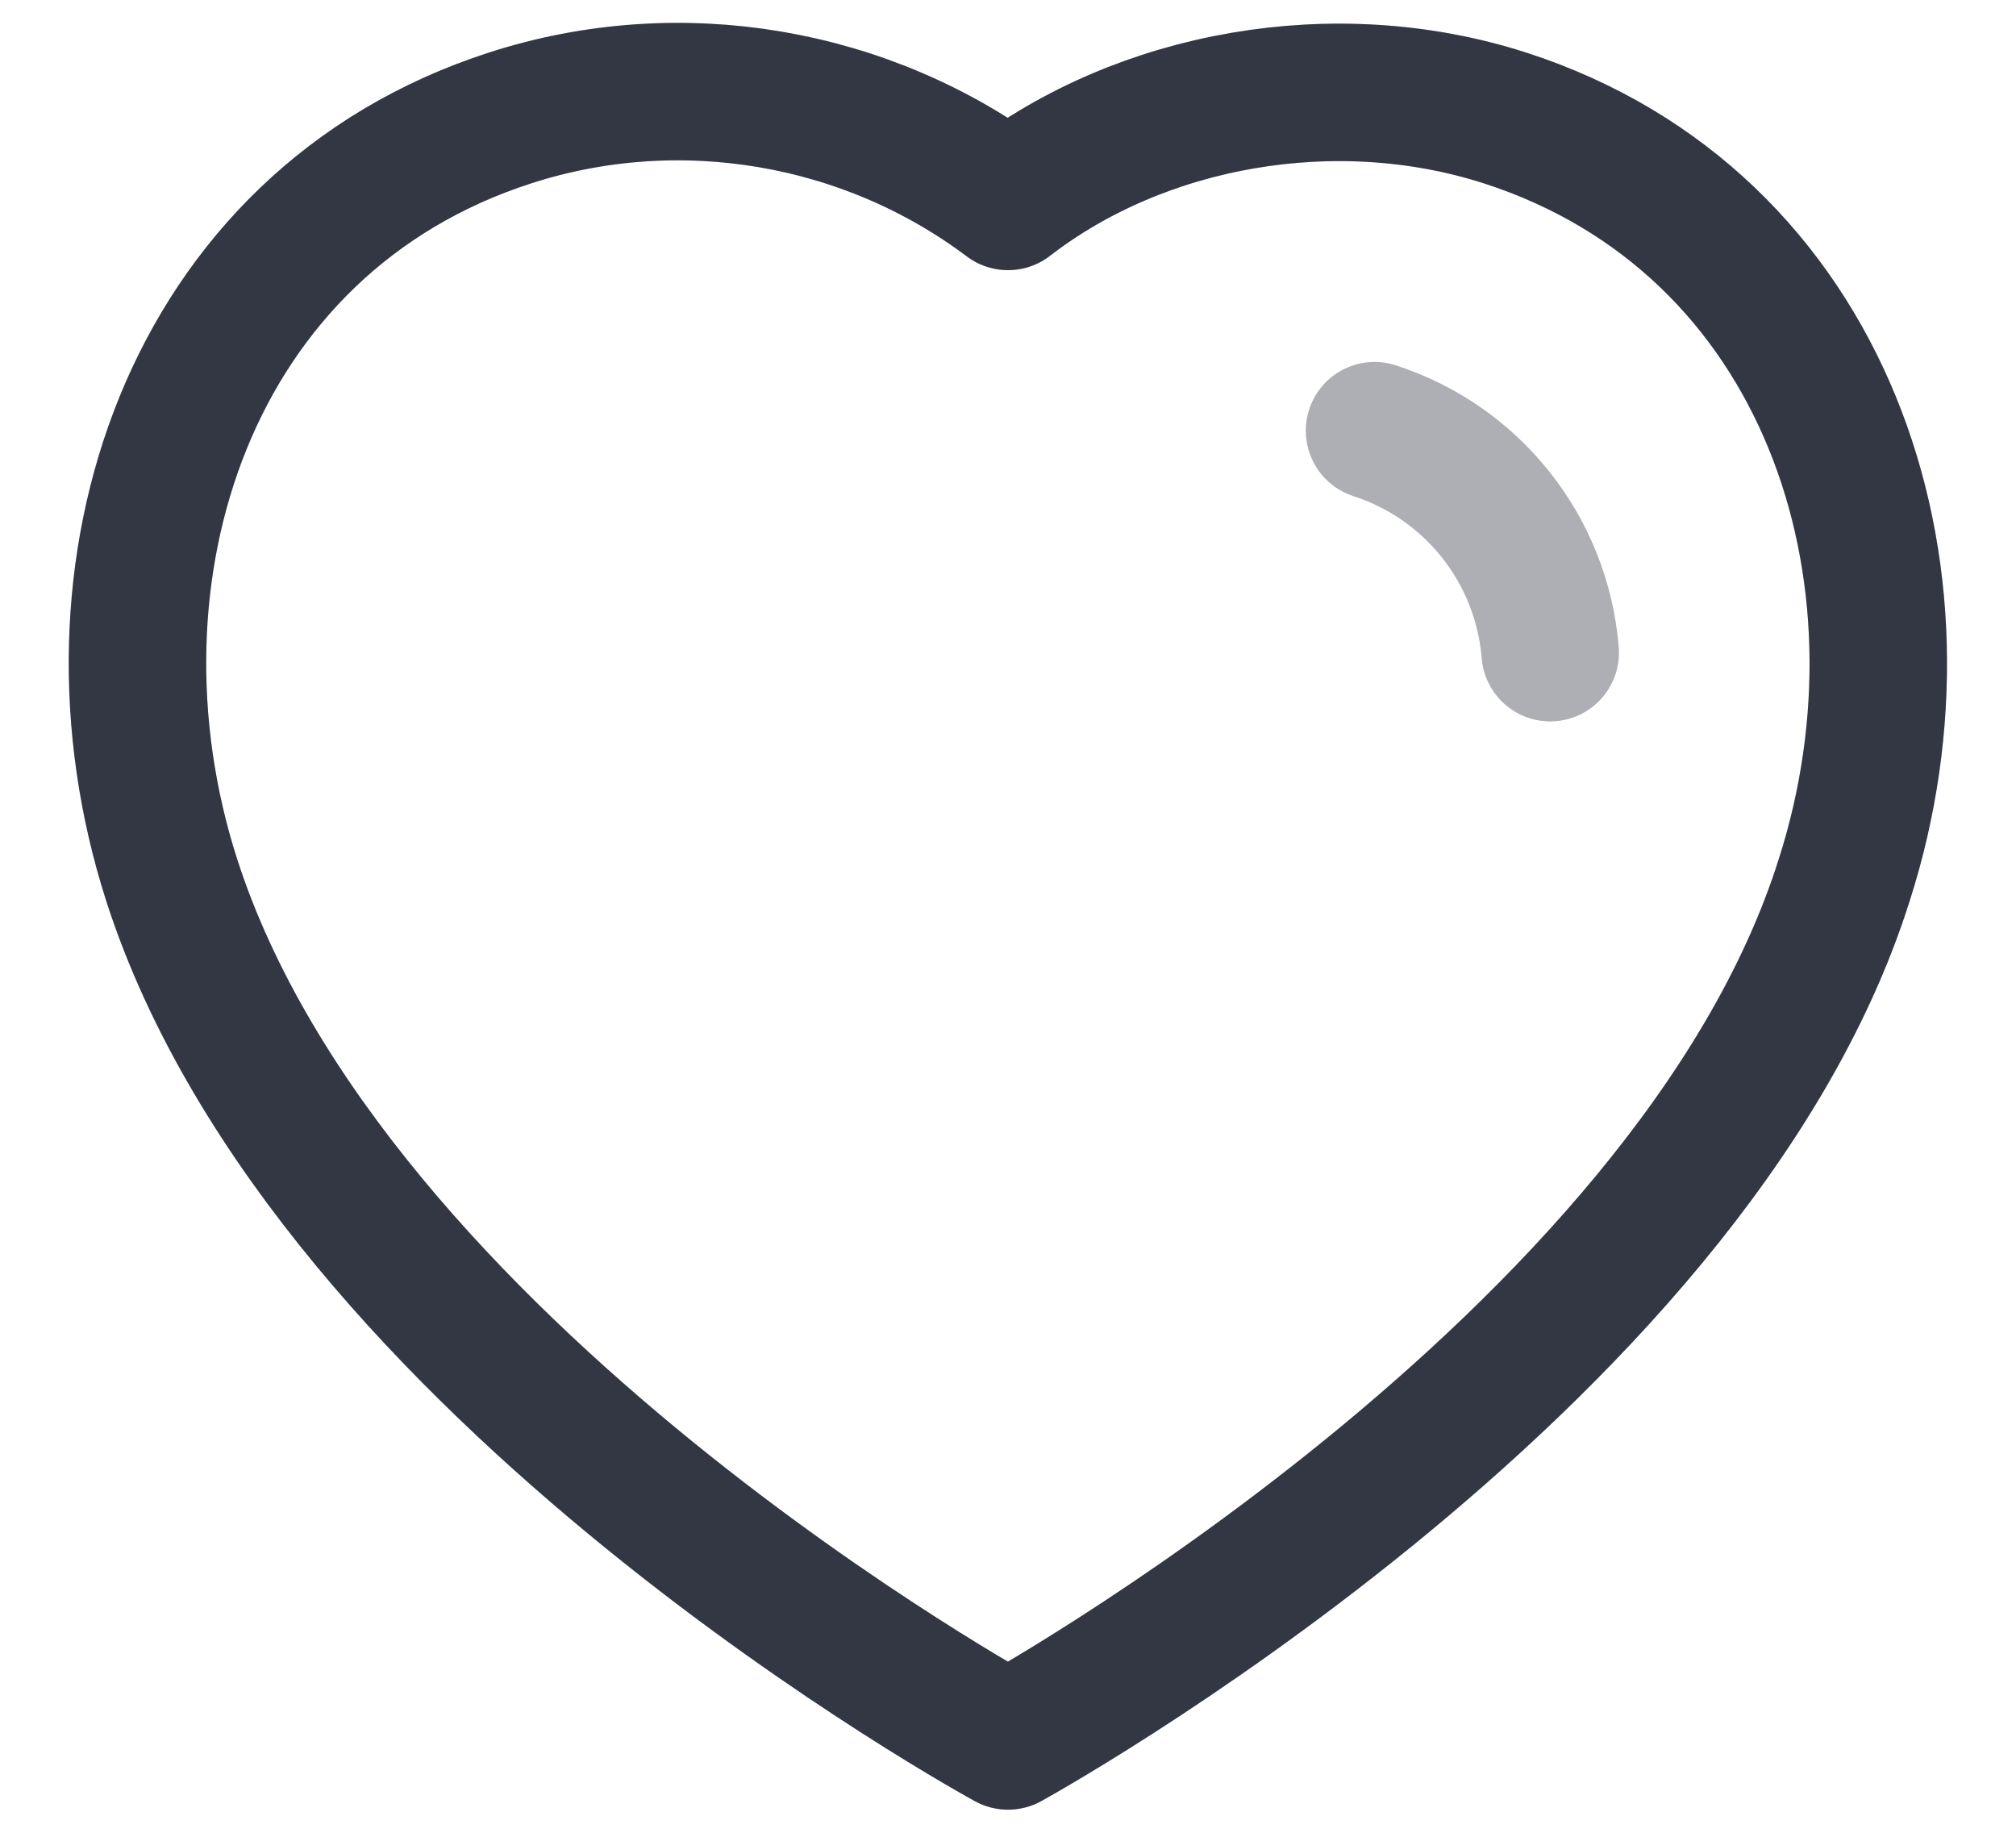
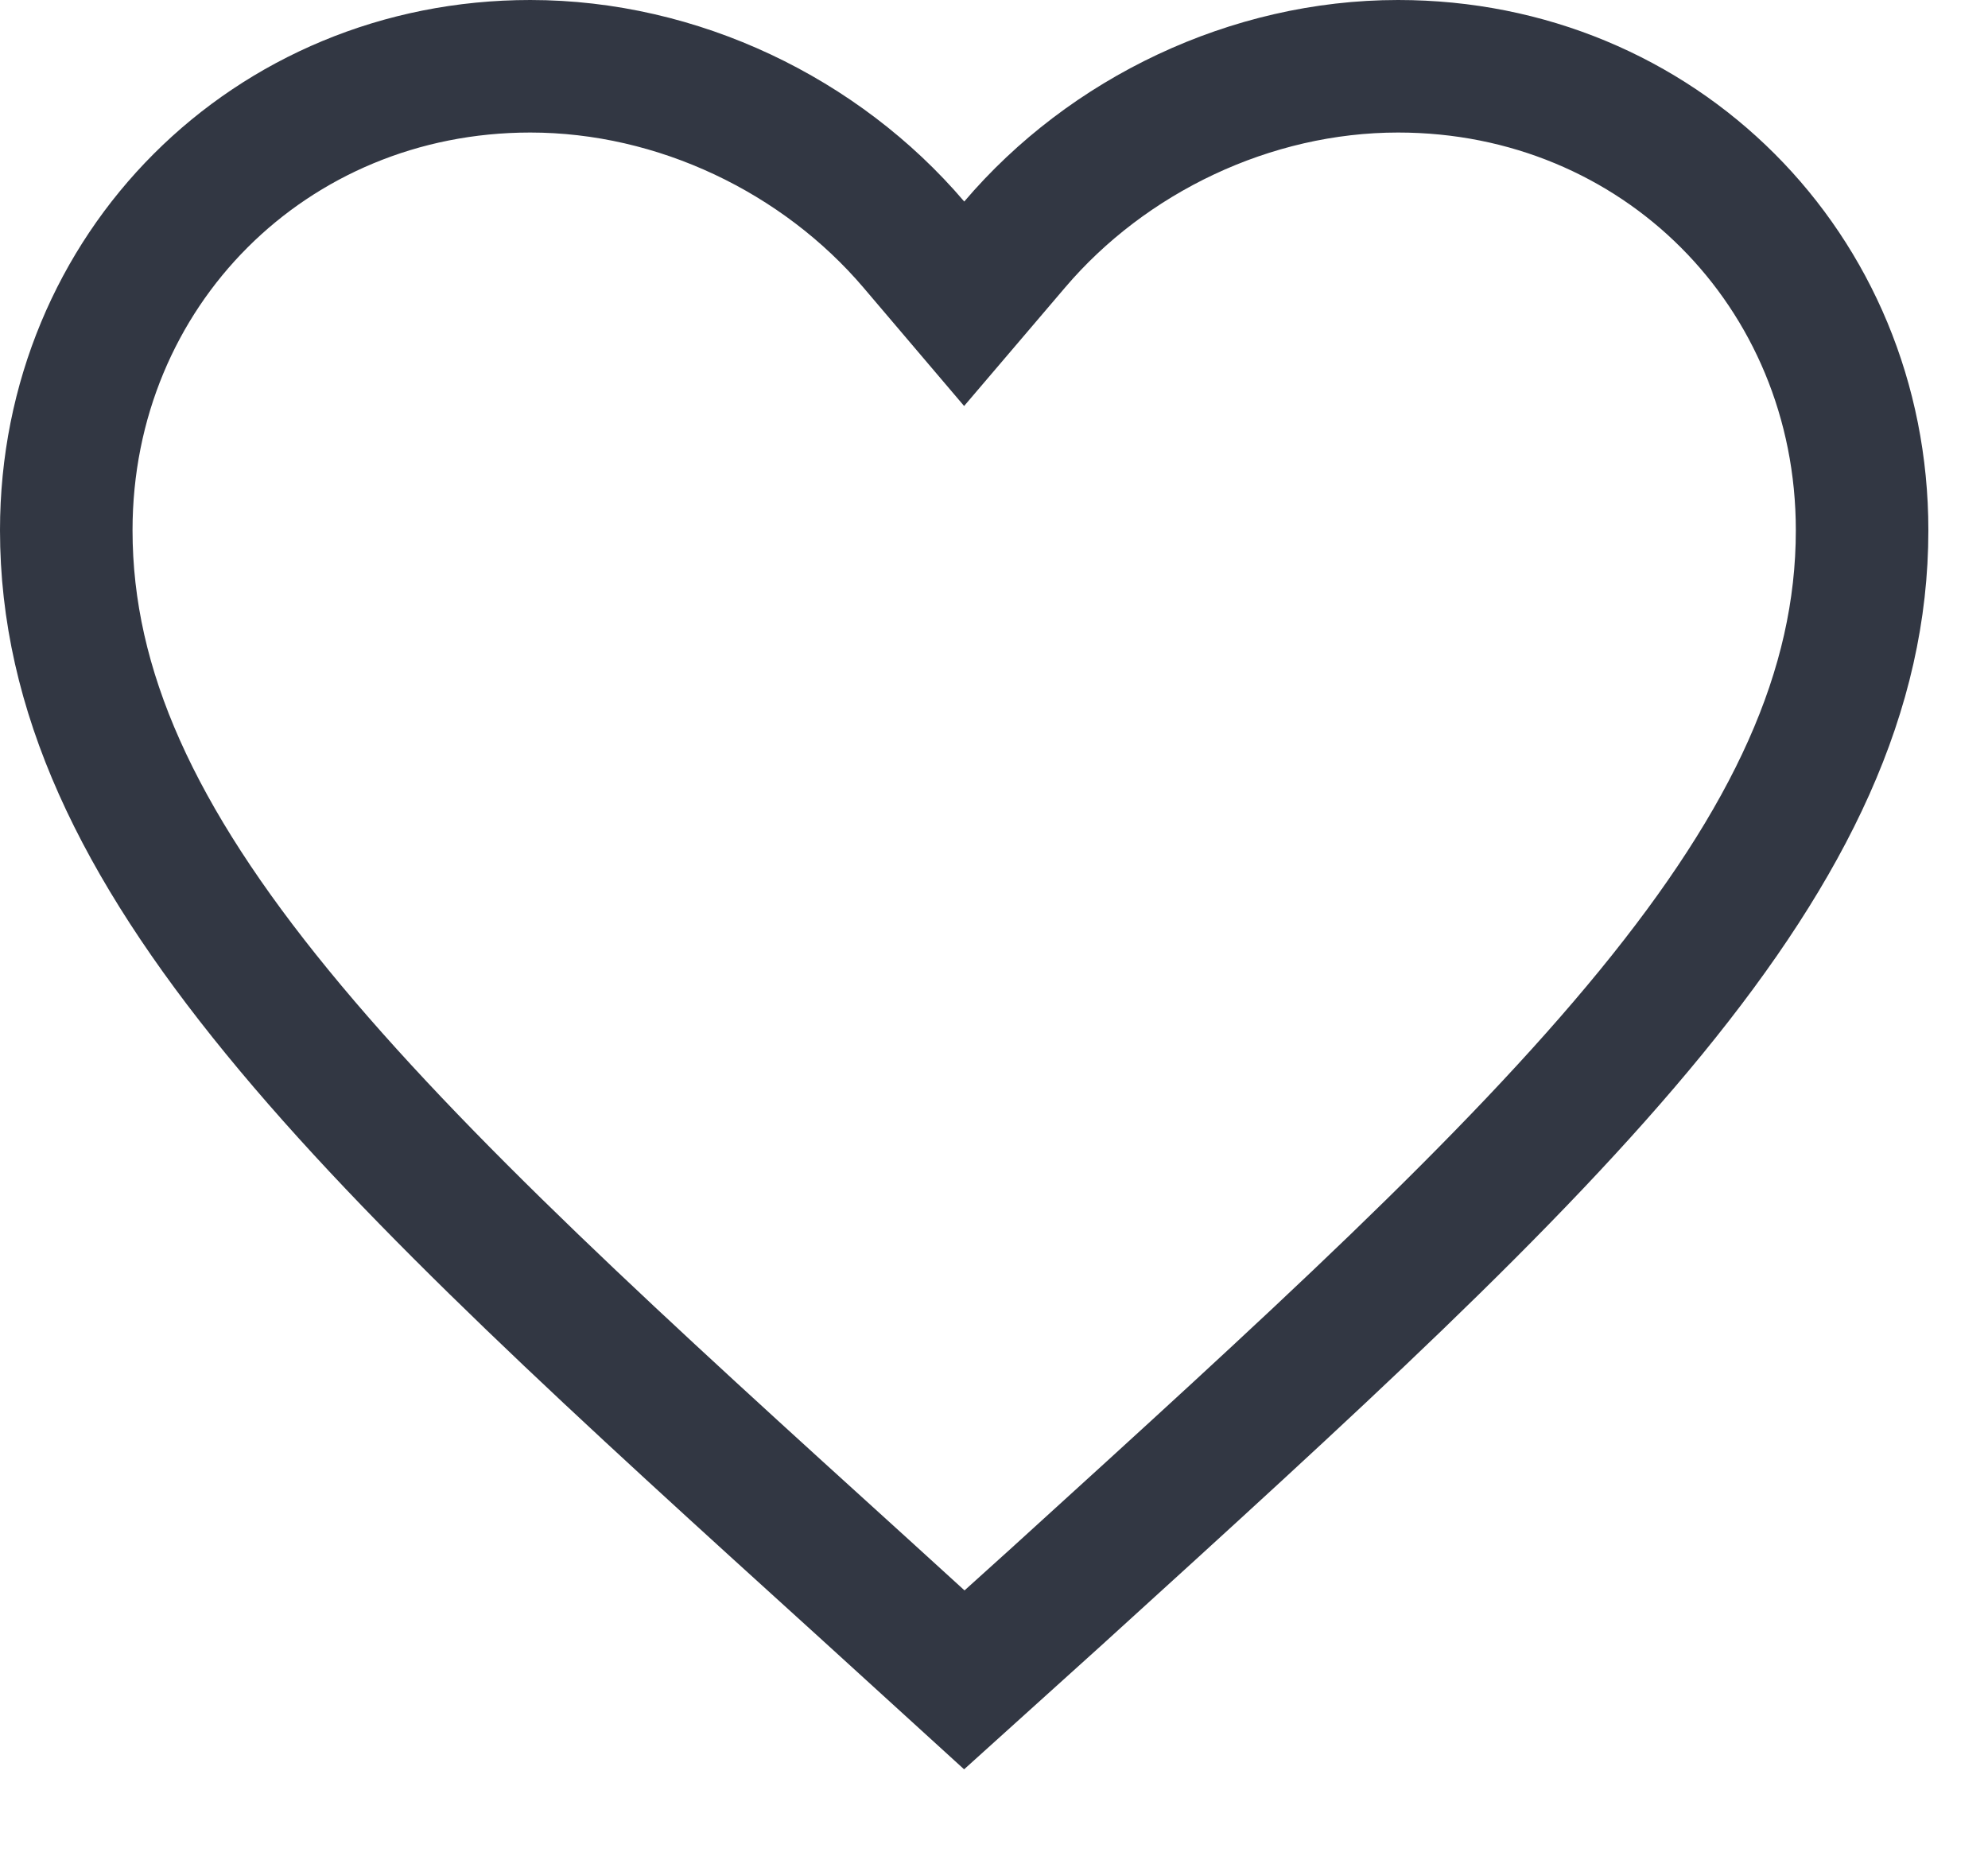
- <svg xmlns="http://www.w3.org/2000/svg" width="22" height="20" viewBox="0 0 22 20" fill="none">
-   <g id="Heart">
-     <g id="Stroke 1">
-       <path fill-rule="evenodd" clip-rule="evenodd" d="M1.872 9.598C0.799 6.248 2.053 2.419 5.57 1.286C7.42 0.689 9.462 1.041 11 2.198C12.455 1.073 14.572 0.693 16.42 1.286C19.937 2.419 21.199 6.248 20.127 9.598C18.457 14.908 11 18.998 11 18.998C11 18.998 3.598 14.97 1.872 9.598Z" stroke="#3E4554" stroke-width="1.5" stroke-linecap="round" stroke-linejoin="round" />
-       <path fill-rule="evenodd" clip-rule="evenodd" d="M1.872 9.598C0.799 6.248 2.053 2.419 5.57 1.286C7.42 0.689 9.462 1.041 11 2.198C12.455 1.073 14.572 0.693 16.42 1.286C19.937 2.419 21.199 6.248 20.127 9.598C18.457 14.908 11 18.998 11 18.998C11 18.998 3.598 14.97 1.872 9.598Z" stroke="black" stroke-opacity="0.2" stroke-width="1.5" stroke-linecap="round" stroke-linejoin="round" />
-     </g>
-     <g id="Stroke 3" opacity="0.4">
-       <path d="M15 4.7C16.07 5.046 16.826 6.001 16.917 7.122" stroke="#3E4554" stroke-width="1.5" stroke-linecap="round" stroke-linejoin="round" />
-       <path d="M15 4.7C16.07 5.046 16.826 6.001 16.917 7.122" stroke="black" stroke-opacity="0.2" stroke-width="1.5" stroke-linecap="round" stroke-linejoin="round" />
-     </g>
-   </g>
+ <svg xmlns="http://www.w3.org/2000/svg" width="15" height="14" viewBox="0 0 15 14" fill="none">
+   <path id="Vector" d="M6.557 12.02L6.556 12.019C4.673 10.311 3.15 8.93 2.092 7.636C1.04 6.35 0.5 5.212 0.5 4.001C0.5 2.037 2.037 0.5 4.001 0.5C5.116 0.5 6.193 1.021 6.895 1.845L7.275 2.292L7.656 1.845C8.357 1.021 9.435 0.5 10.549 0.5C12.514 0.5 14.05 2.037 14.05 4.001C14.05 5.212 13.51 6.35 12.458 7.637C11.4 8.931 9.878 10.314 7.996 12.025L7.995 12.026L7.994 12.027L7.276 12.675L6.557 12.02Z" stroke="#323743" />
</svg>
